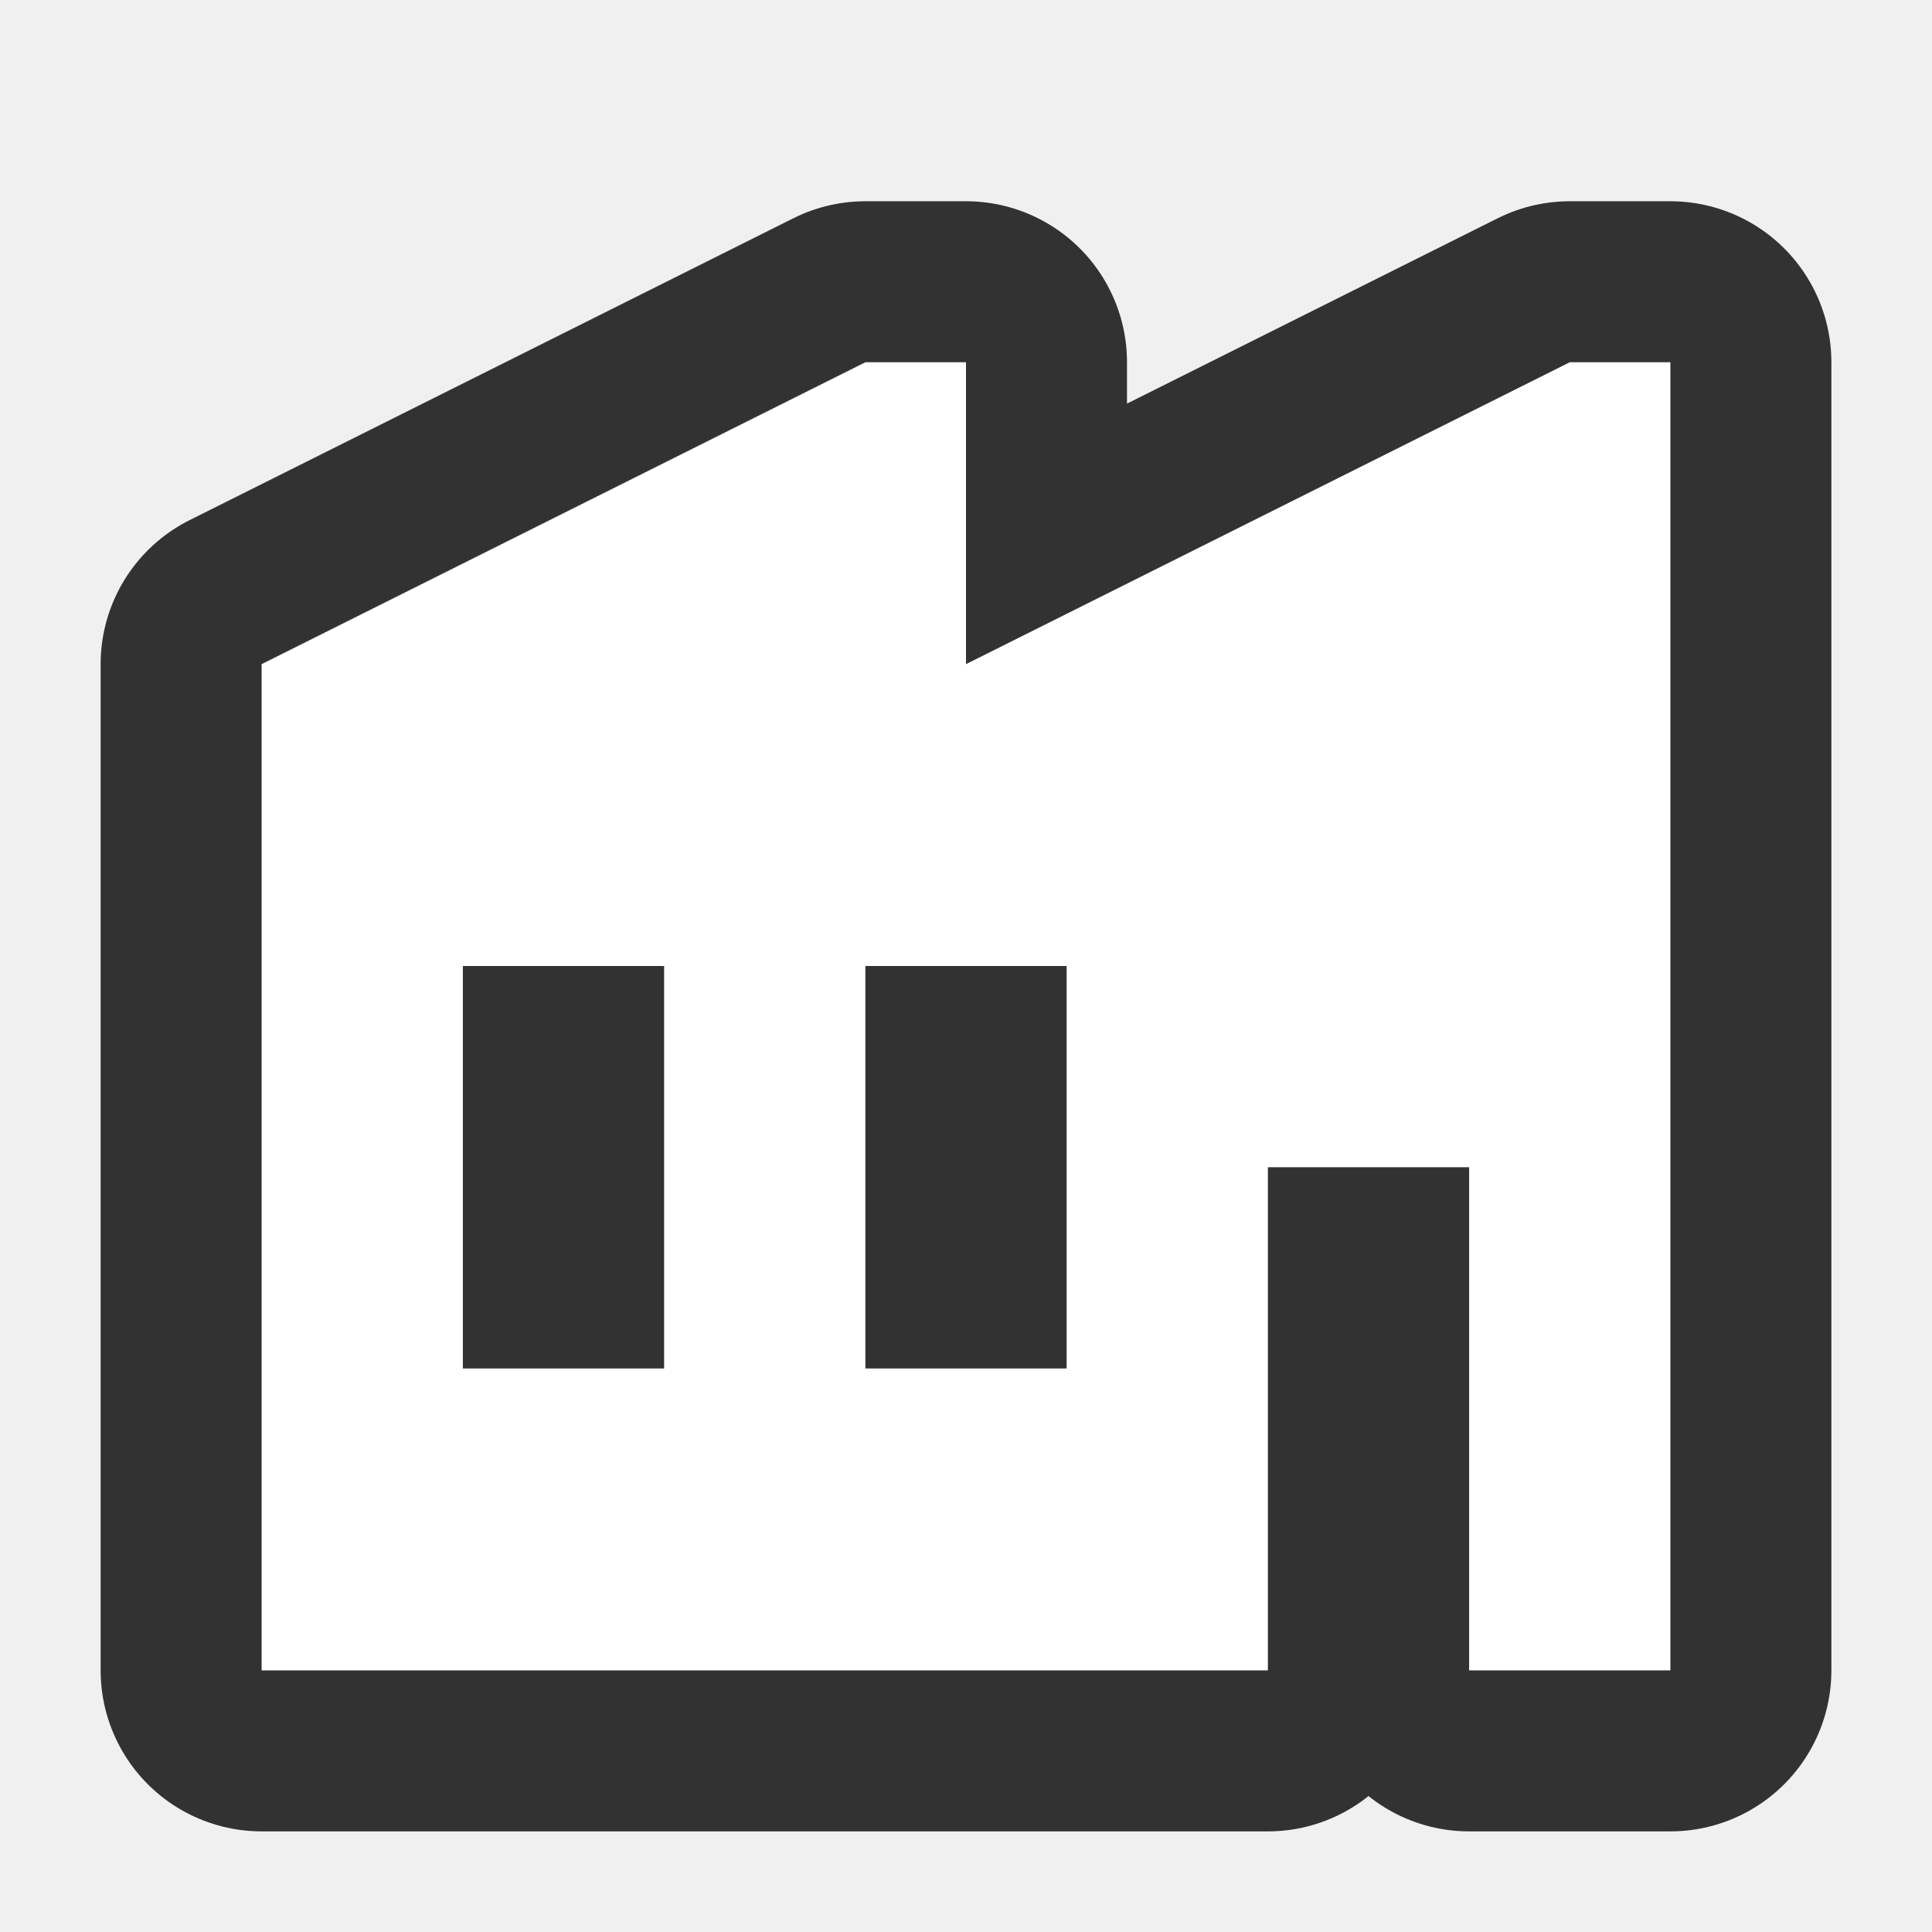
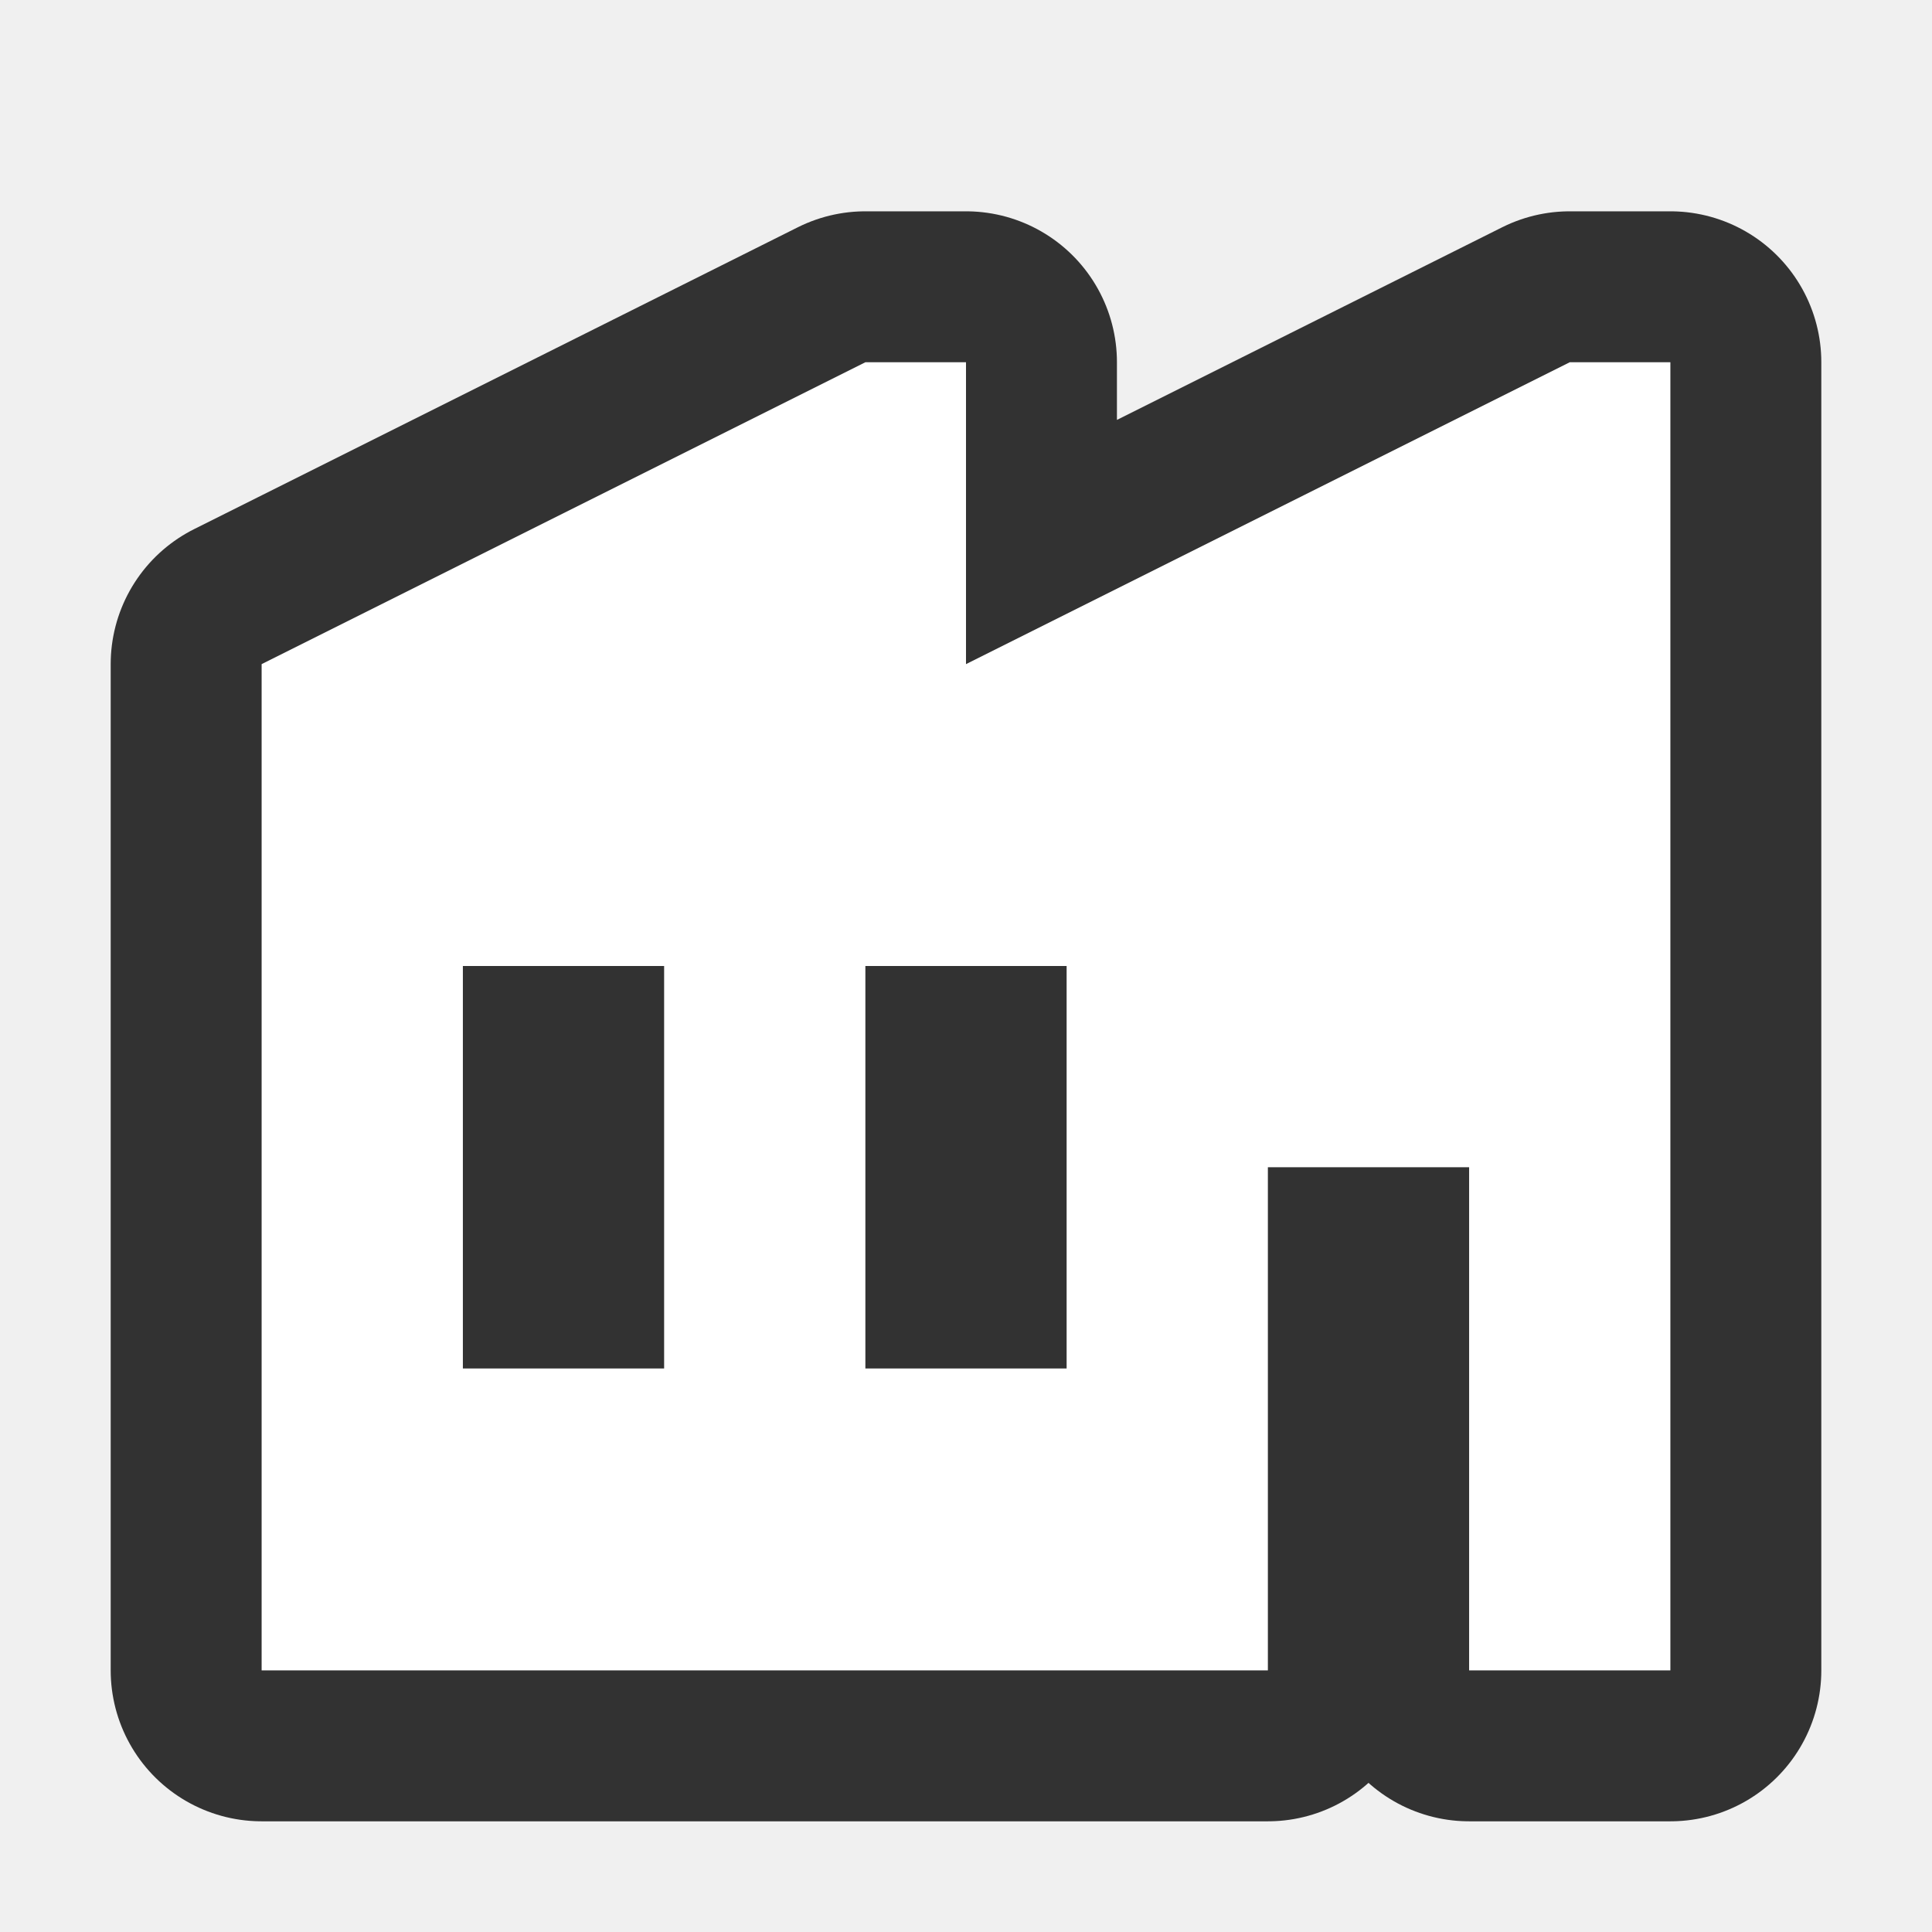
<svg xmlns="http://www.w3.org/2000/svg" width="800px" height="800px" viewBox="-1.6 -1.6 19.20 19.20" fill="none" stroke="#323232" stroke-width="0">
  <g id="SVGRepo_bgCarrier" stroke-width="0" transform="translate(0.8,0.8), scale(0.9)" />
-   <g id="SVGRepo_tracerCarrier" stroke-linecap="round" stroke-linejoin="round" stroke="#0000000" stroke-width="3.2">
+   <g id="SVGRepo_tracerCarrier" stroke-linecap="round" stroke-linejoin="round" stroke="#0000000" stroke-width="3">
    <path fill-rule="evenodd" clip-rule="evenodd" d="M15 2V15H13V10H11V15H1V5L7 2H8V5L14 2H15ZM9 8H7V12H9V8ZM5 8H3V12H5V8Z" fill="#ffffff" />
  </g>
  <g id="SVGRepo_iconCarrier">
    <path fill-rule="evenodd" clip-rule="evenodd" d="M15 2V15H13V10H11V15H1V5L7 2H8V5L14 2H15ZM9 8H7V12H9V8ZM5 8H3V12H5V8Z" fill="#ffffff" />
  </g>
</svg>
